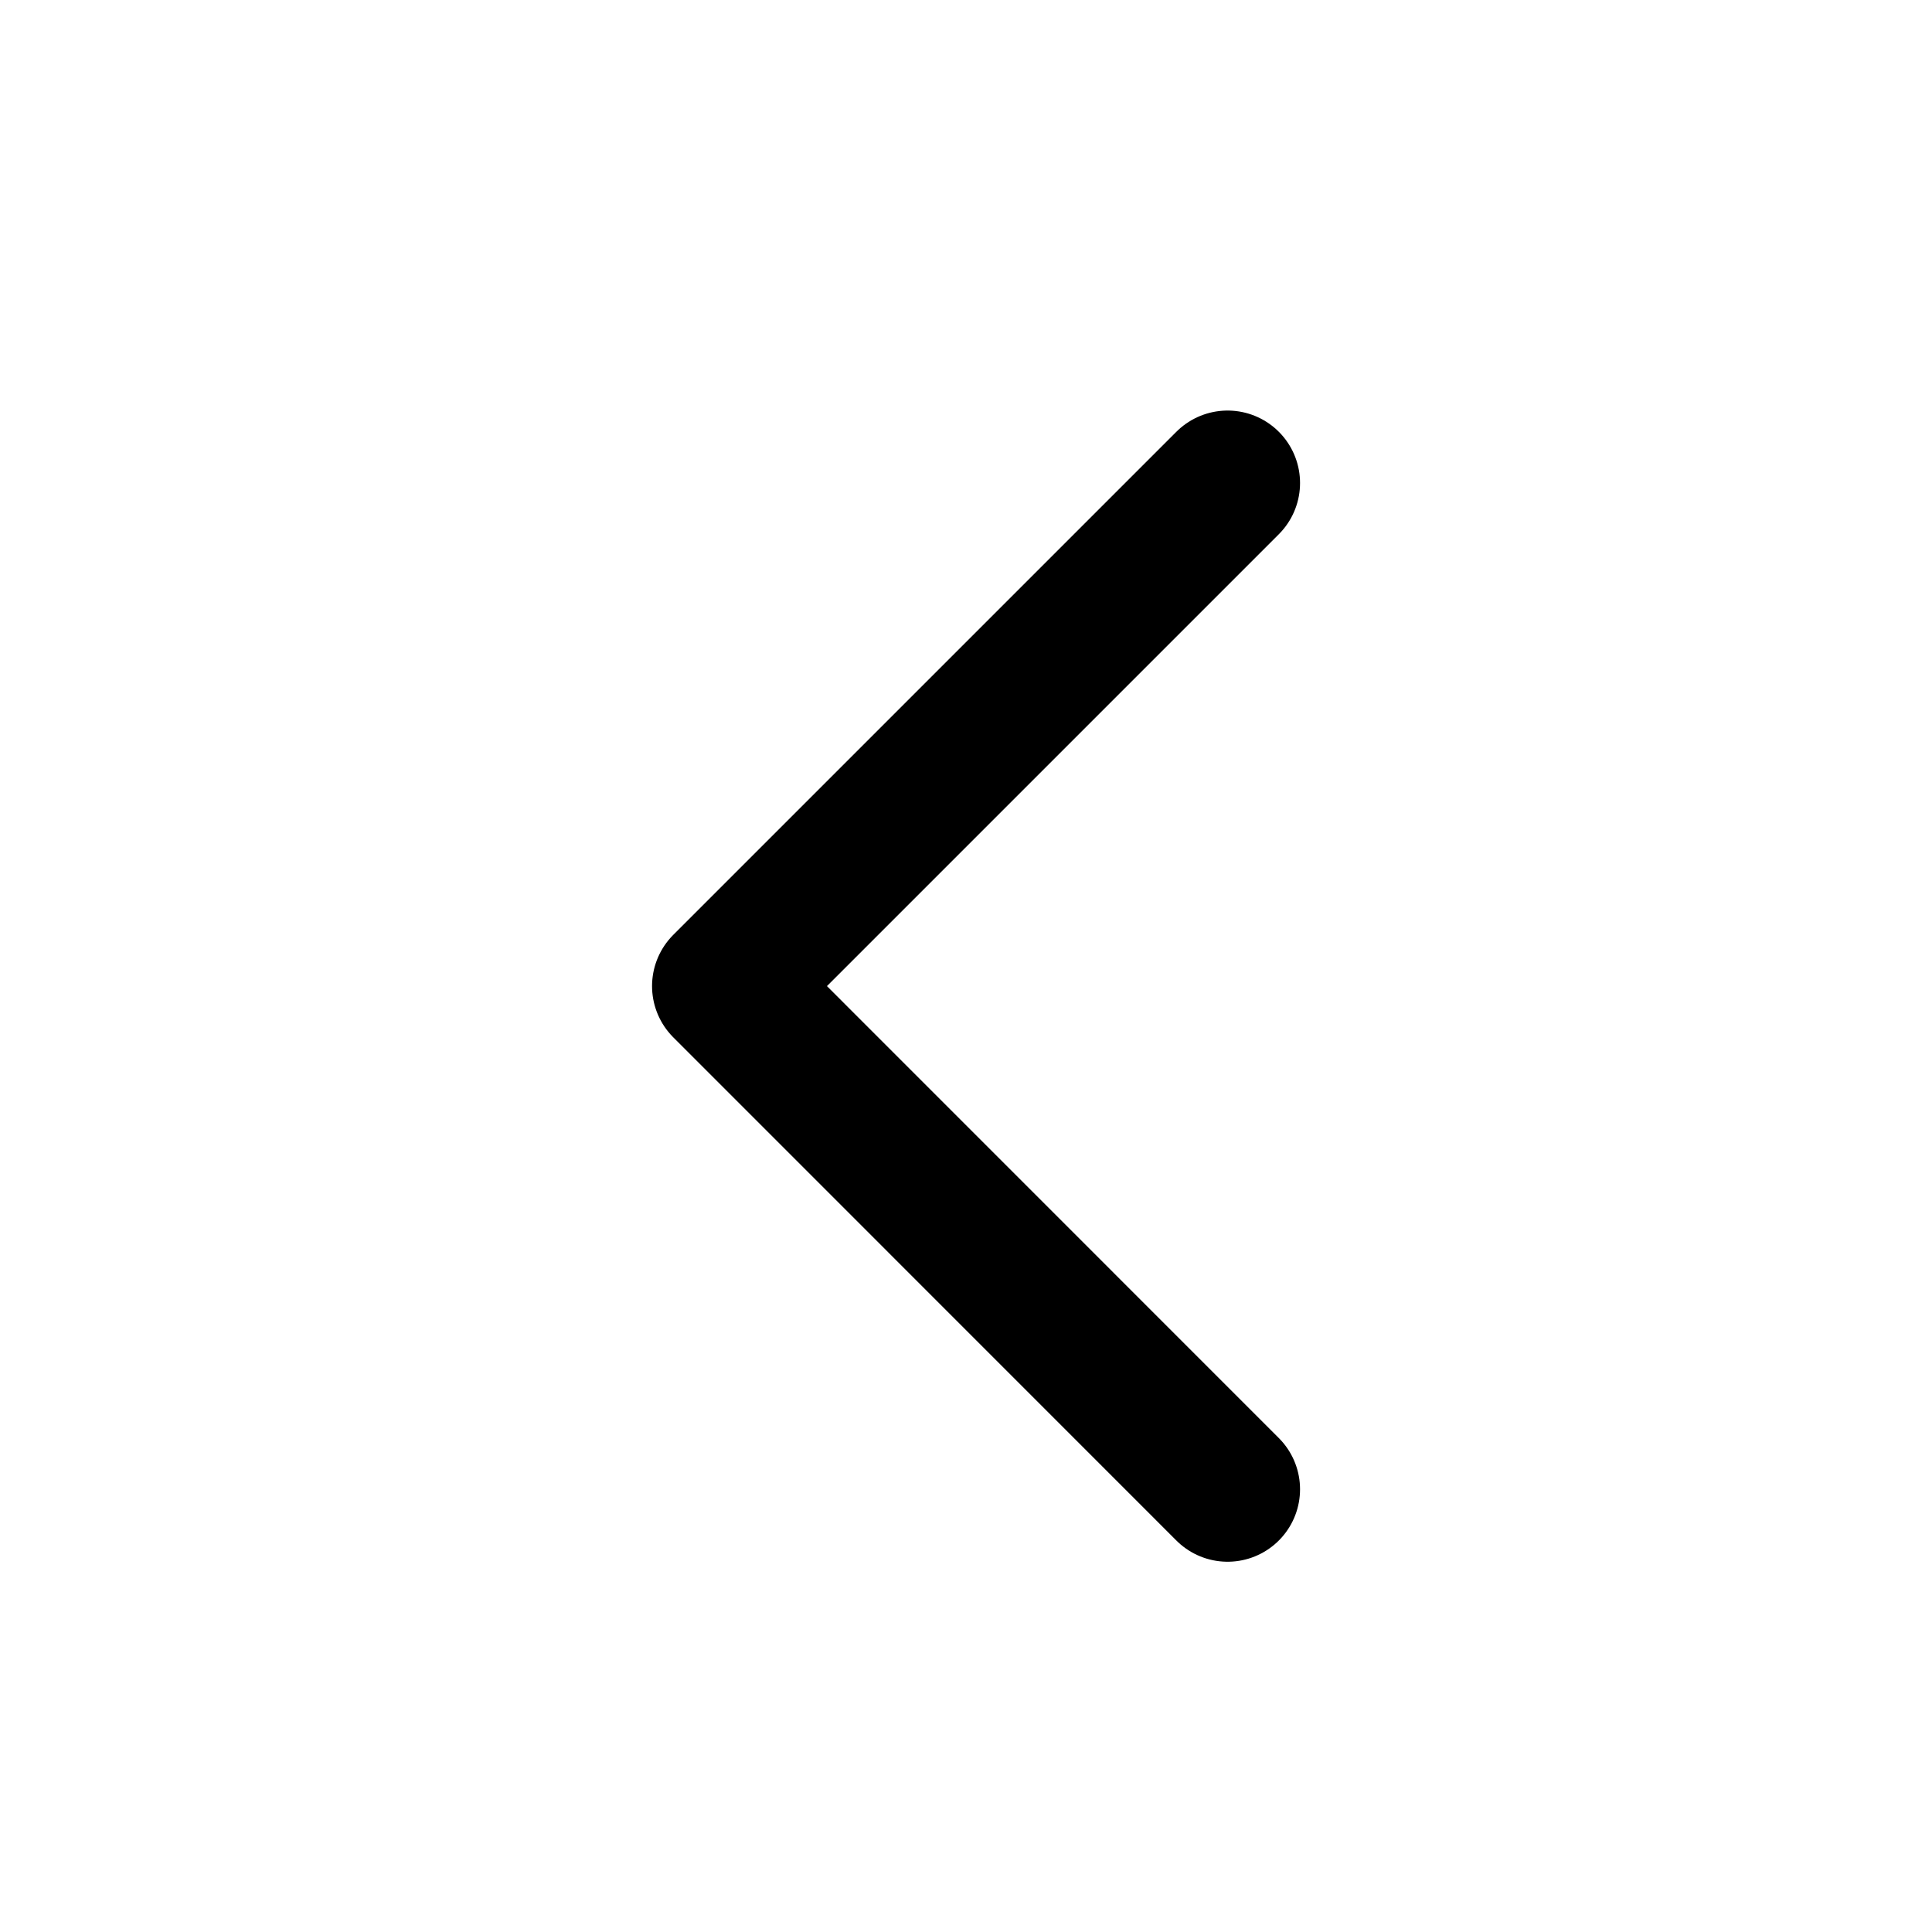
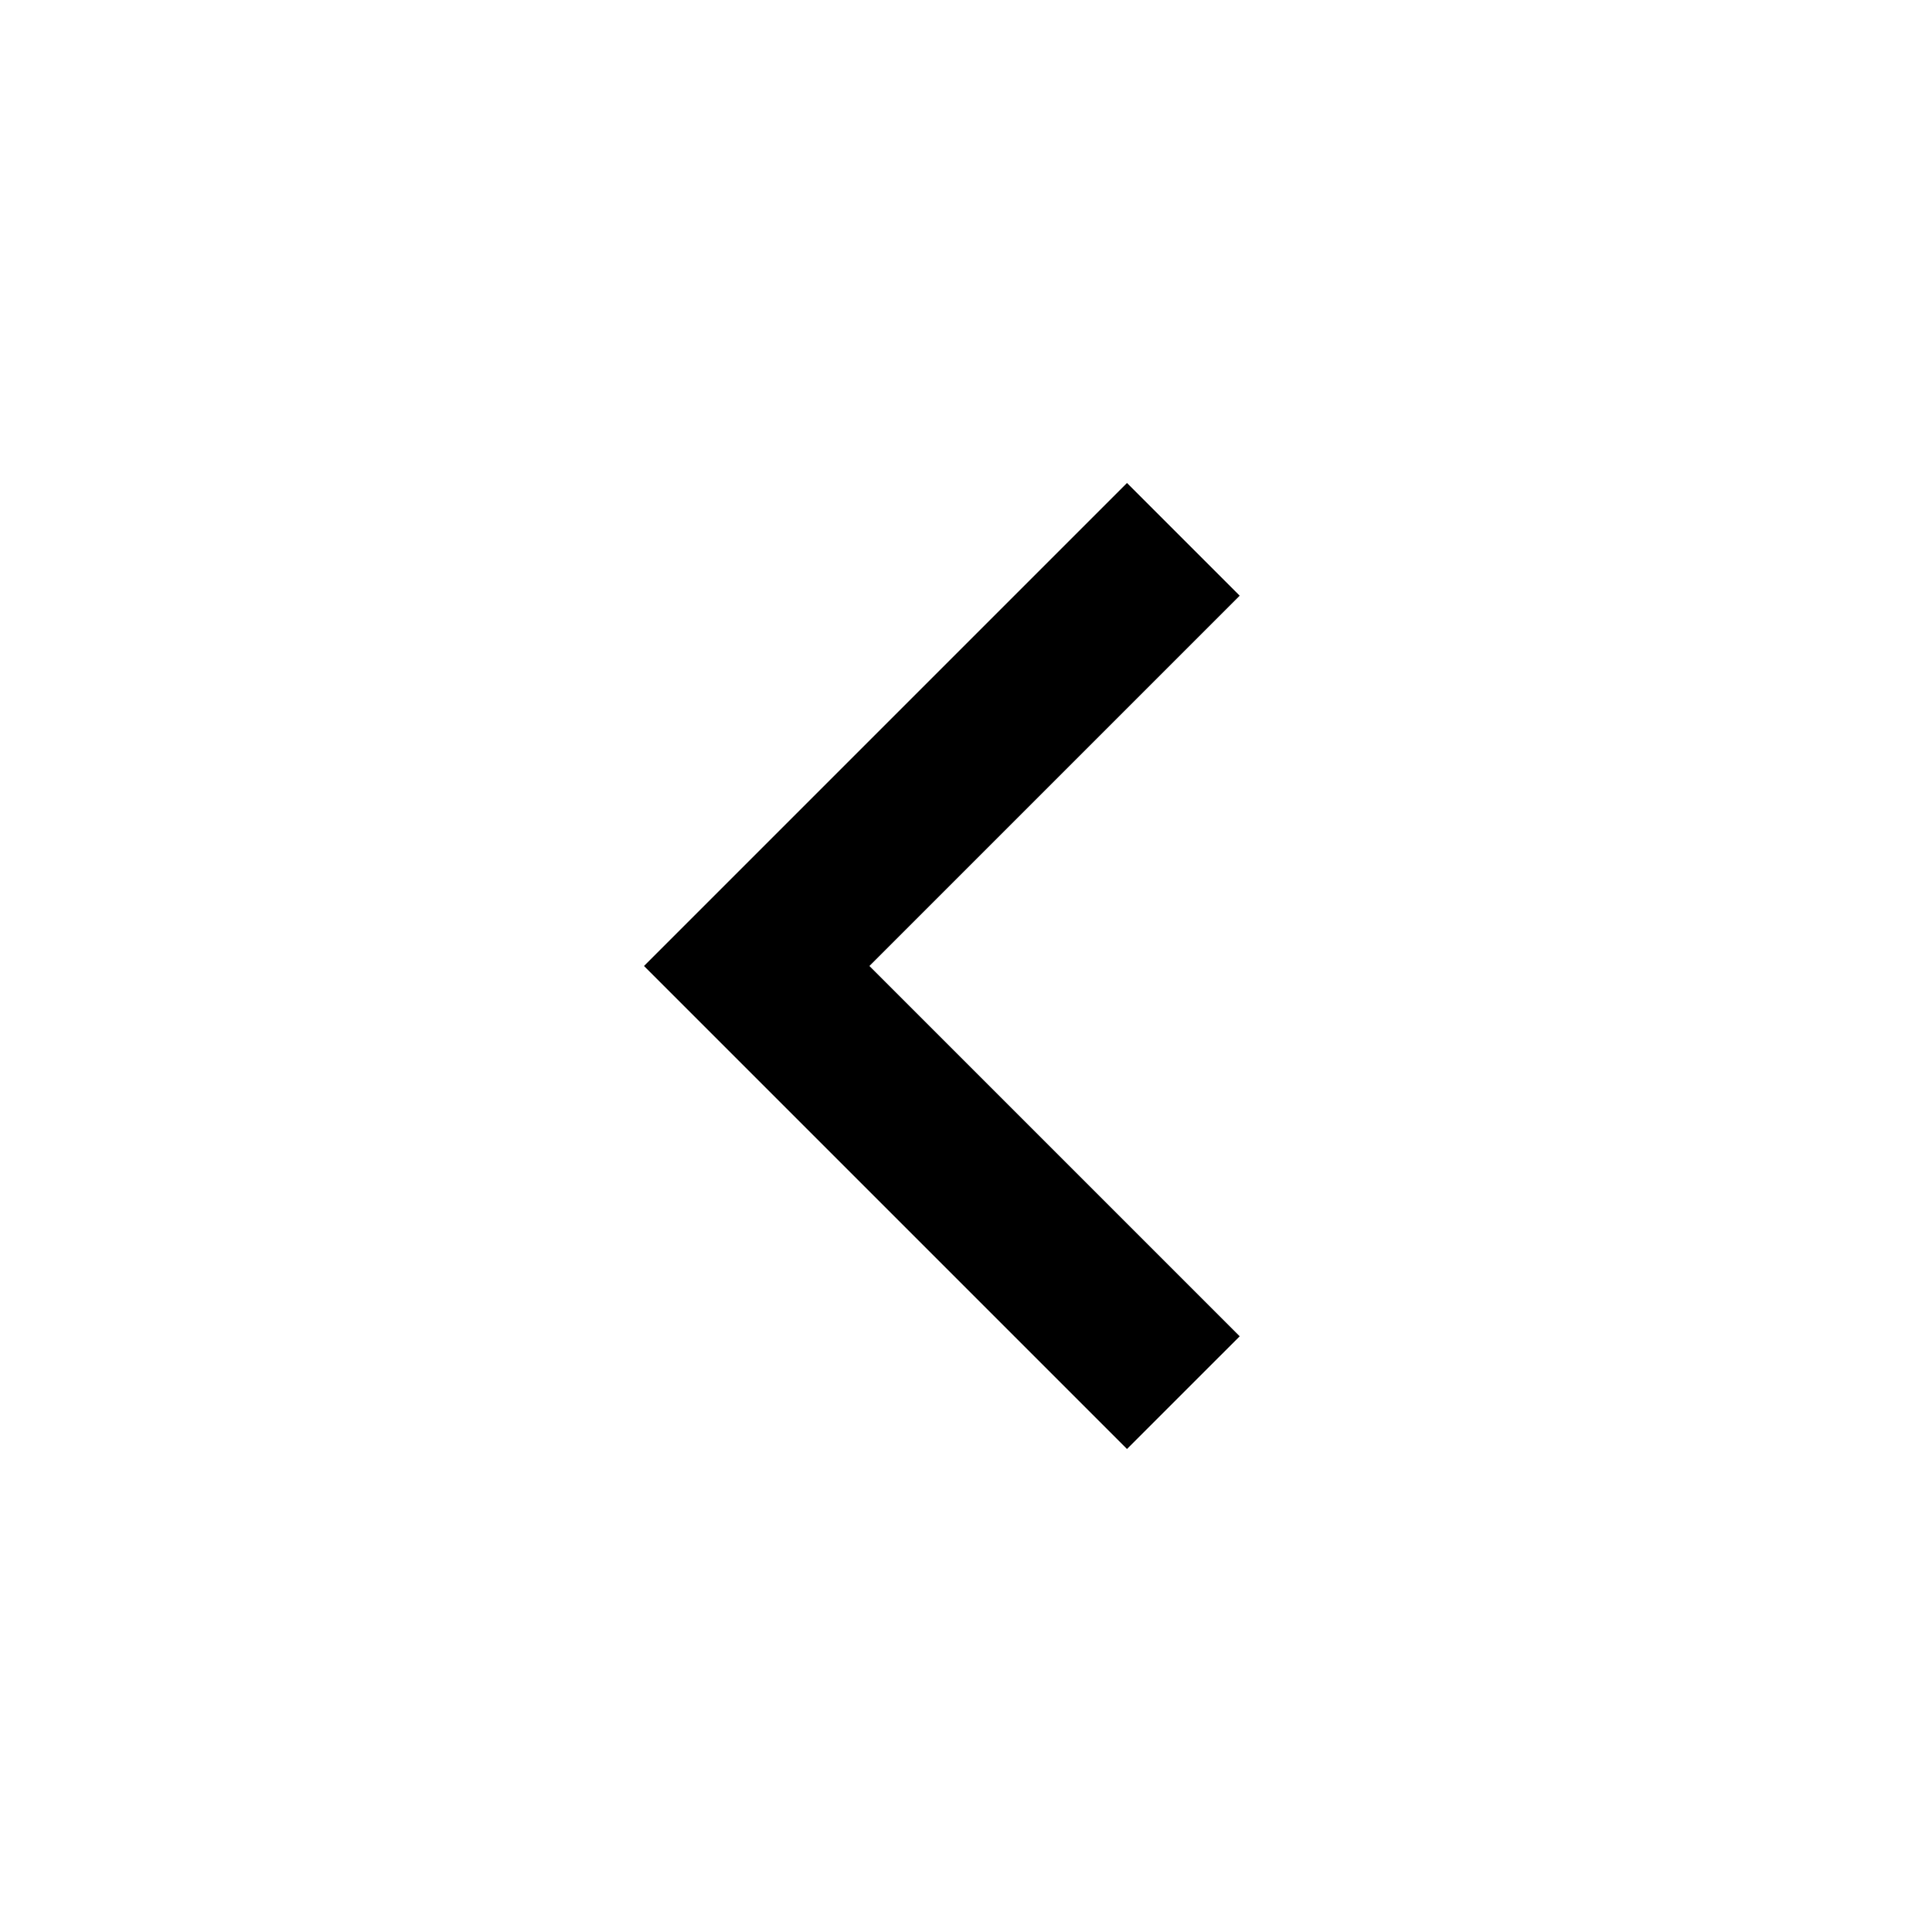
- <svg xmlns="http://www.w3.org/2000/svg" width="20" height="20" viewBox="0 0 20 20" fill="none">
-   <path d="M12.708 5L7.5 10.208L12.708 15.417" stroke="currentColor" stroke-width="1.5" stroke-linecap="round" stroke-linejoin="round" />
+ <svg xmlns="http://www.w3.org/2000/svg" height="24px" viewBox="0 -960 960 960" width="24px" fill="none">
+   <path fill="currentColor" d="M560-240 320-480l240-240 56 56-184 184 184 184-56 56Z" />
</svg>
